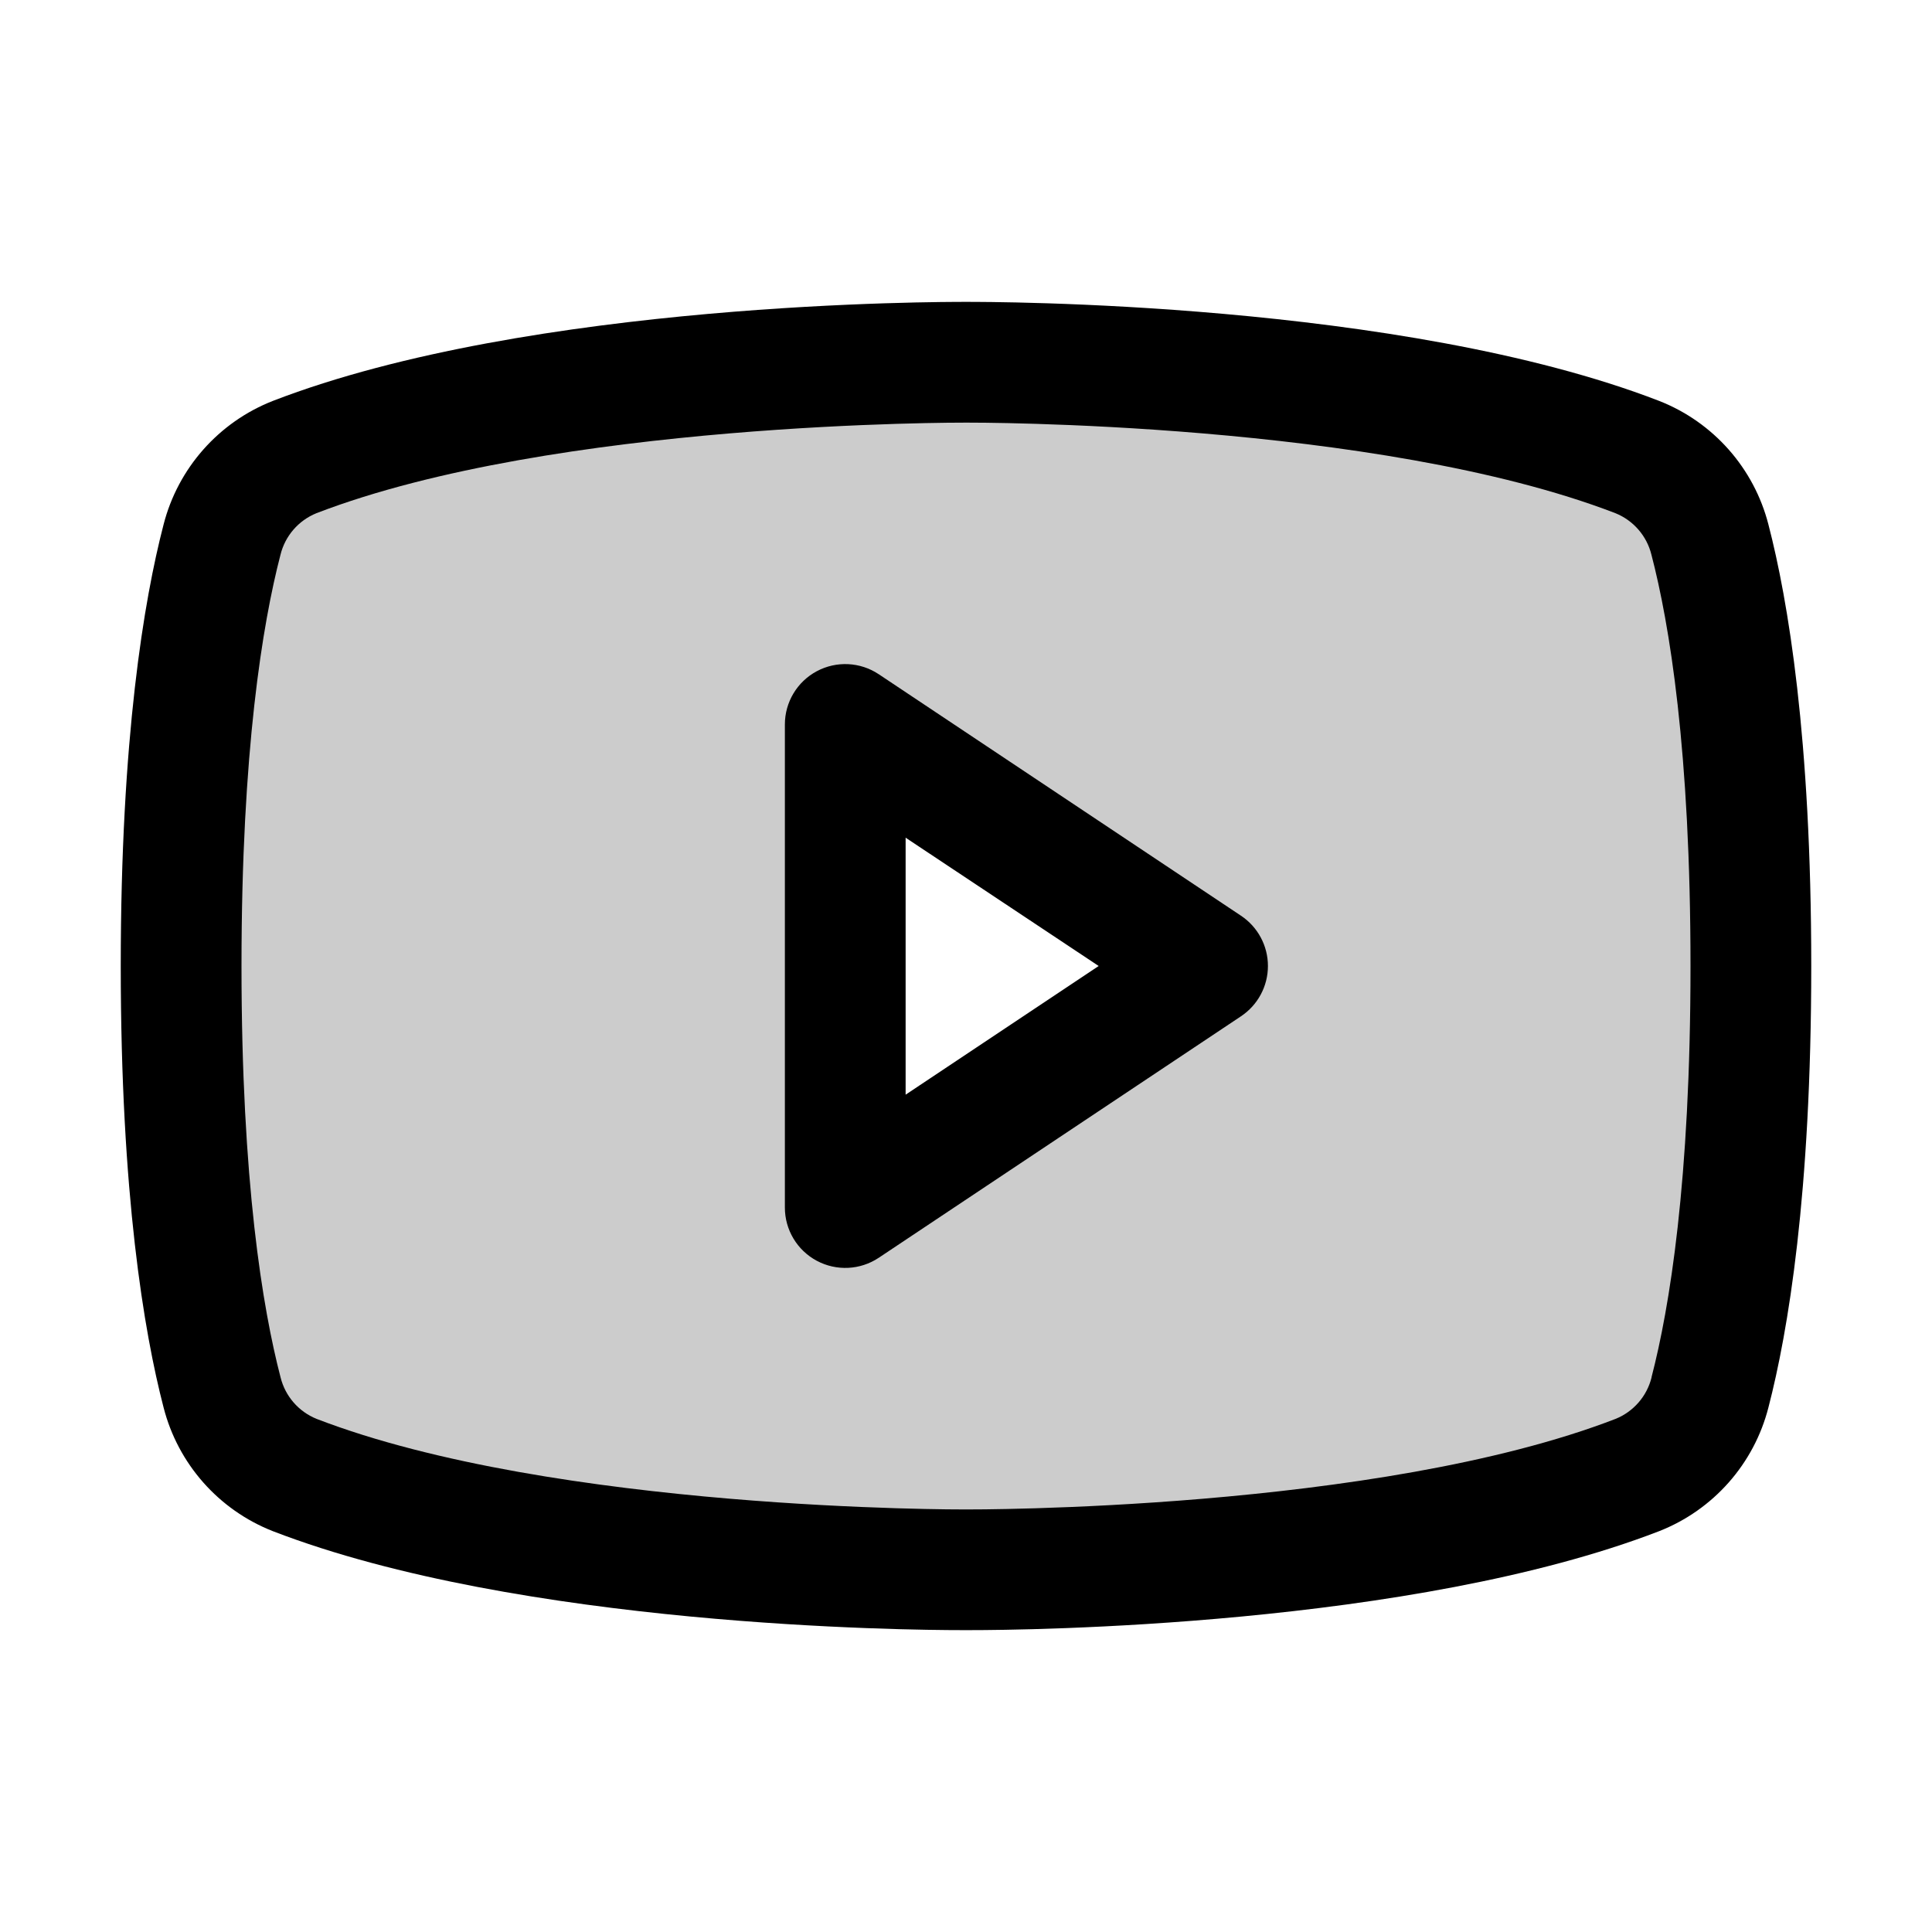
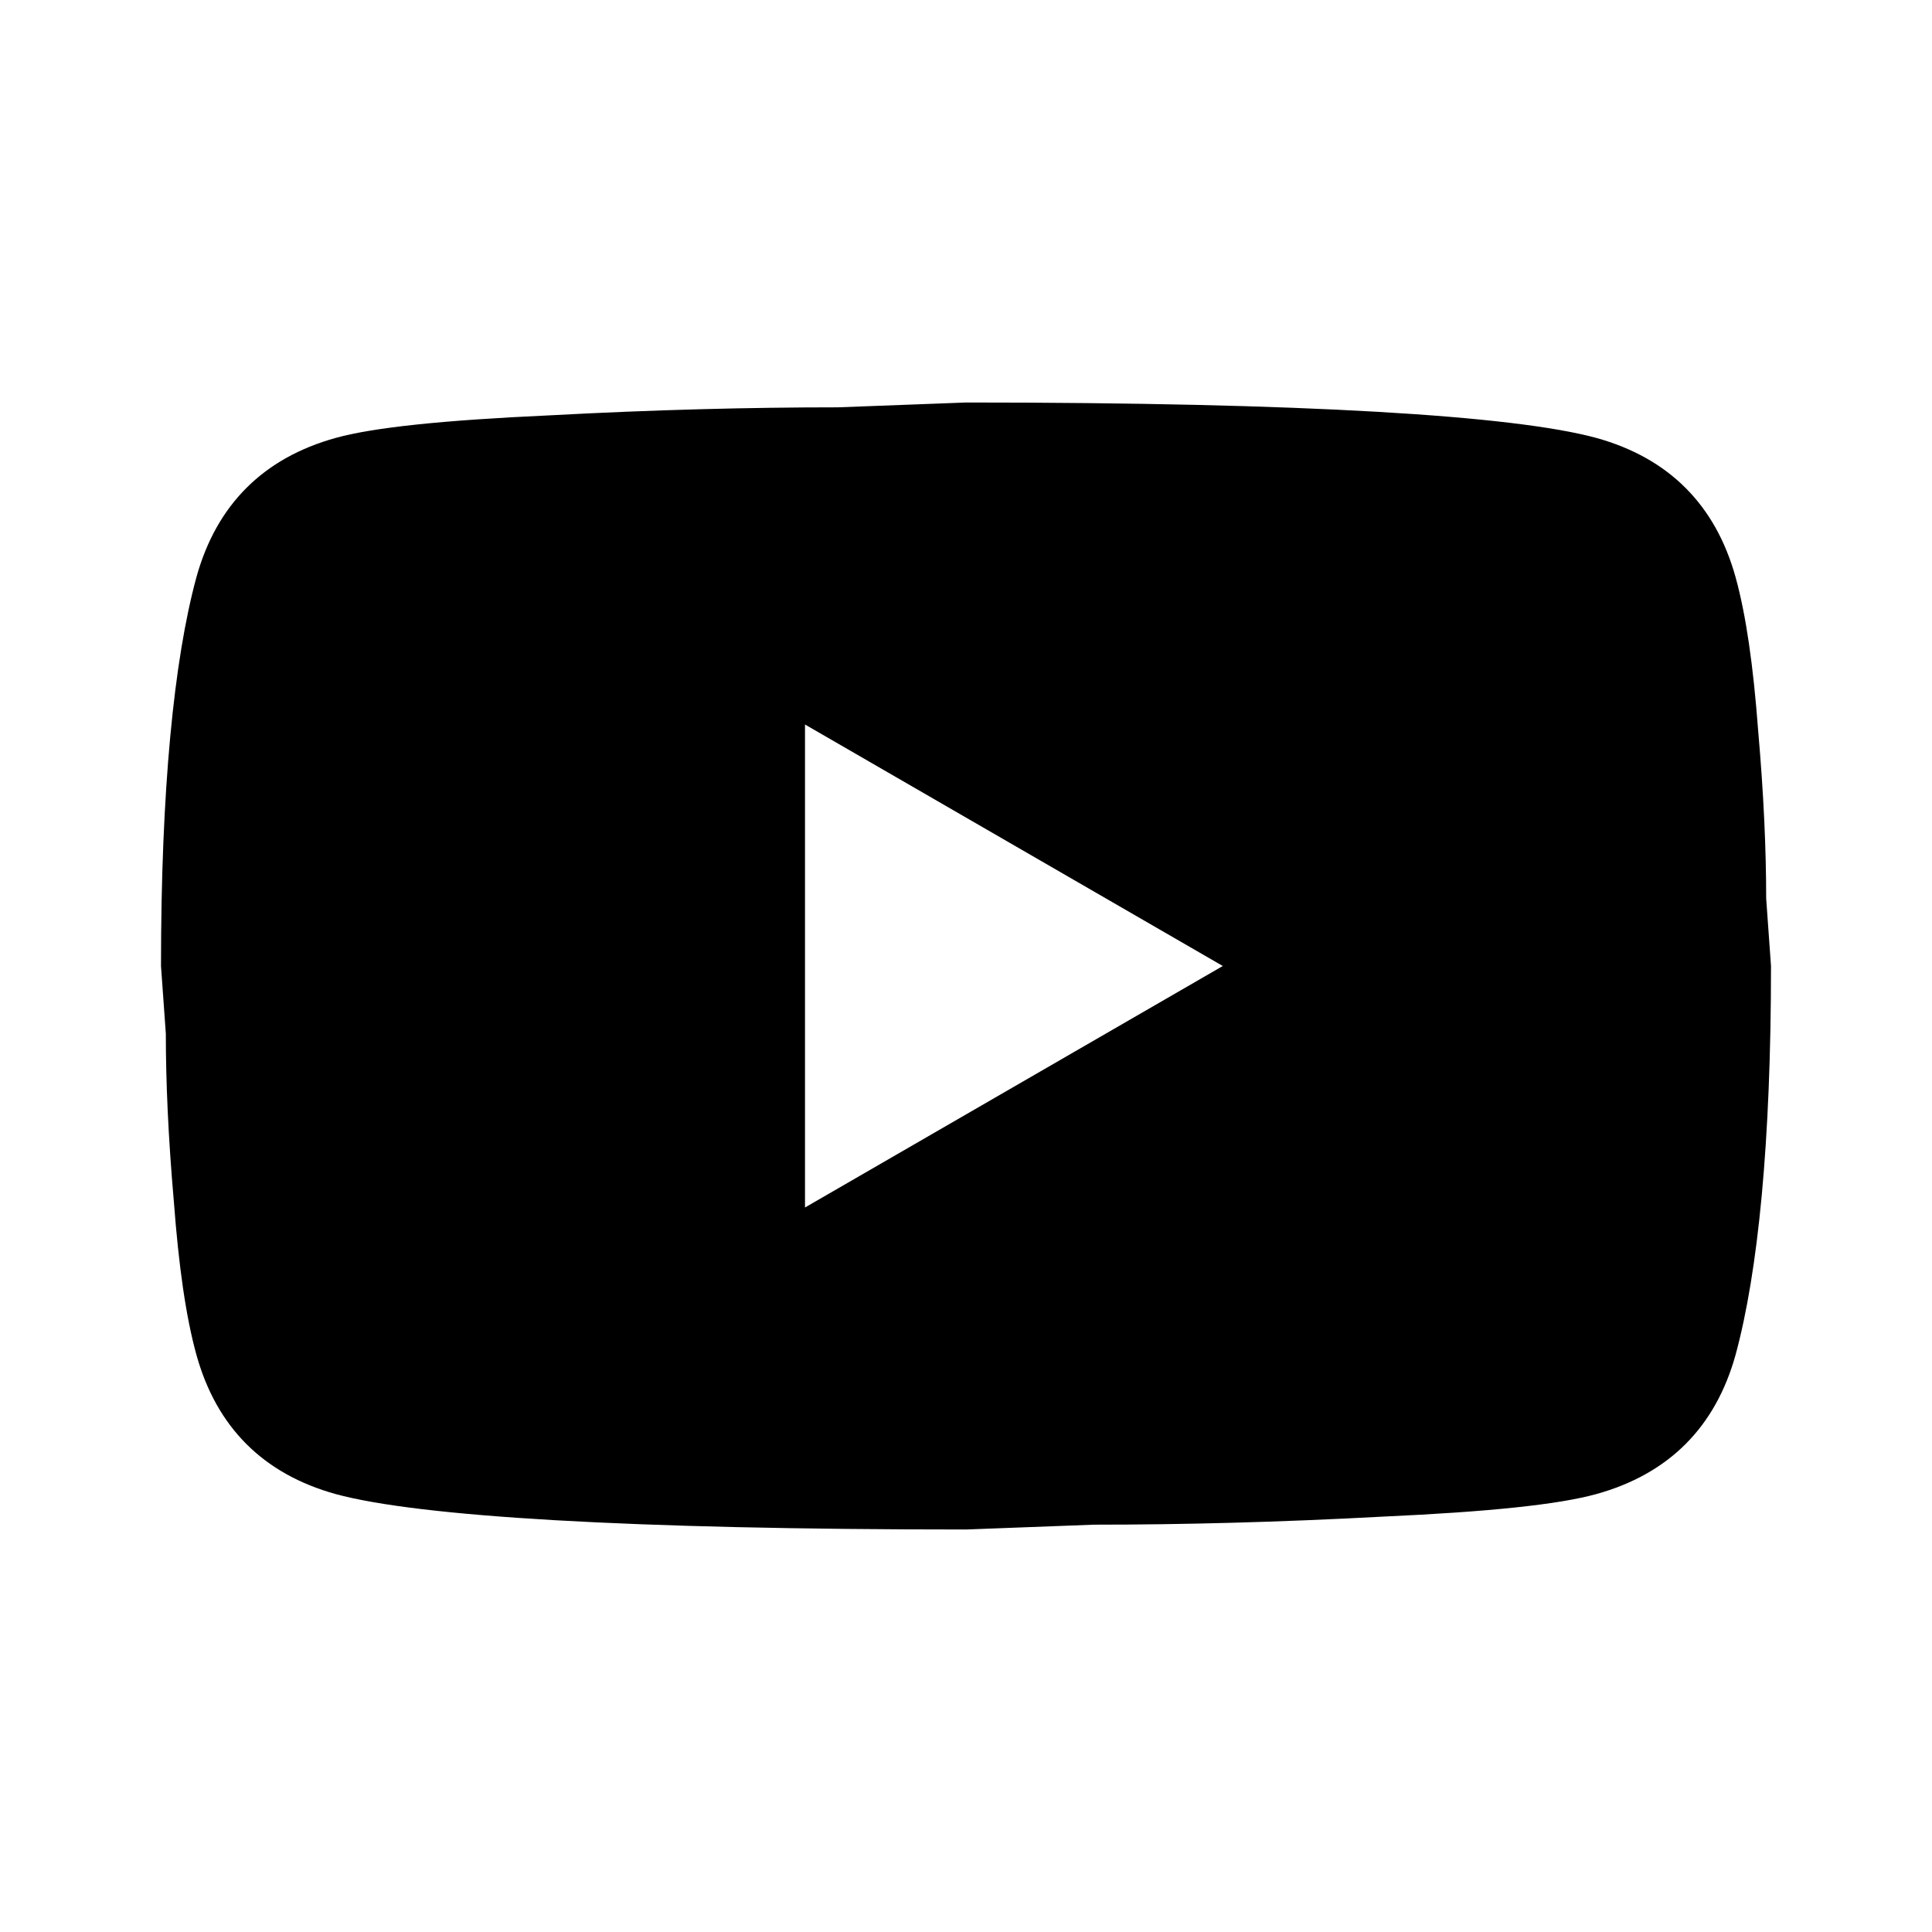
- <svg xmlns="http://www.w3.org/2000/svg" width="1em" height="1em" viewBox="0 0 256 256">
-   <g fill="currentColor">
-     <path d="M226.59 71.53a16 16 0 0 0-9.63-11C183.48 47.65 128 48 128 48s-55.48-.35-89 12.58a16 16 0 0 0-9.63 11C27.07 80.54 24 98.09 24 128s3.07 47.46 5.41 56.47A16 16 0 0 0 39 195.42C72.52 208.35 128 208 128 208s55.48.35 89-12.58a16 16 0 0 0 9.63-10.95c2.34-9 5.41-26.56 5.41-56.47s-3.11-47.46-5.45-56.47ZM112 160V96l48 32Z" opacity=".2" />
-     <path d="m164.44 121.34l-48-32A8 8 0 0 0 104 96v64a8 8 0 0 0 12.44 6.66l48-32a8 8 0 0 0 0-13.32ZM120 145.05V111l25.58 17Zm114.33-75.53a24 24 0 0 0-14.49-16.4C185.56 39.88 131 40 128 40s-57.56-.12-91.84 13.12a24 24 0 0 0-14.49 16.4C19.08 79.5 16 97.74 16 128s3.08 48.5 5.67 58.48a24 24 0 0 0 14.49 16.41C69 215.56 120.4 216 127.34 216h1.32c6.94 0 58.37-.44 91.18-13.11a24 24 0 0 0 14.49-16.41c2.59-10 5.67-28.22 5.67-58.48s-3.08-48.5-5.67-58.48Zm-15.49 113a8 8 0 0 1-4.77 5.49c-31.65 12.22-85.48 12-86.12 12s-54.37.18-86-12a8 8 0 0 1-4.77-5.49C34.8 173.39 32 156.57 32 128s2.8-45.39 5.16-54.47A8 8 0 0 1 41.93 68c31.65-12.18 85.47-12 86.12-12s54.37-.18 86 12a8 8 0 0 1 4.77 5.49C221.2 82.61 224 99.43 224 128s-2.8 45.39-5.16 54.47Z" />
-   </g>
+ <svg xmlns="http://www.w3.org/2000/svg" width="1em" height="1em" viewBox="0 0 24 24">
+   <path fill="currentColor" d="m10 15l5.19-3L10 9v6m11.56-7.83c.13.47.22 1.1.28 1.9c.07.8.1 1.49.1 2.09L22 12c0 2.19-.16 3.8-.44 4.83c-.25.9-.83 1.48-1.73 1.73c-.47.13-1.33.22-2.65.28c-1.3.07-2.49.1-3.59.1L12 19c-4.19 0-6.8-.16-7.83-.44c-.9-.25-1.48-.83-1.73-1.73c-.13-.47-.22-1.1-.28-1.9c-.07-.8-.1-1.49-.1-2.09L2 12c0-2.19.16-3.8.44-4.83c.25-.9.83-1.48 1.73-1.73c.47-.13 1.33-.22 2.65-.28c1.3-.07 2.49-.1 3.59-.1L12 5c4.19 0 6.8.16 7.83.44c.9.25 1.48.83 1.73 1.73Z" />
</svg>
